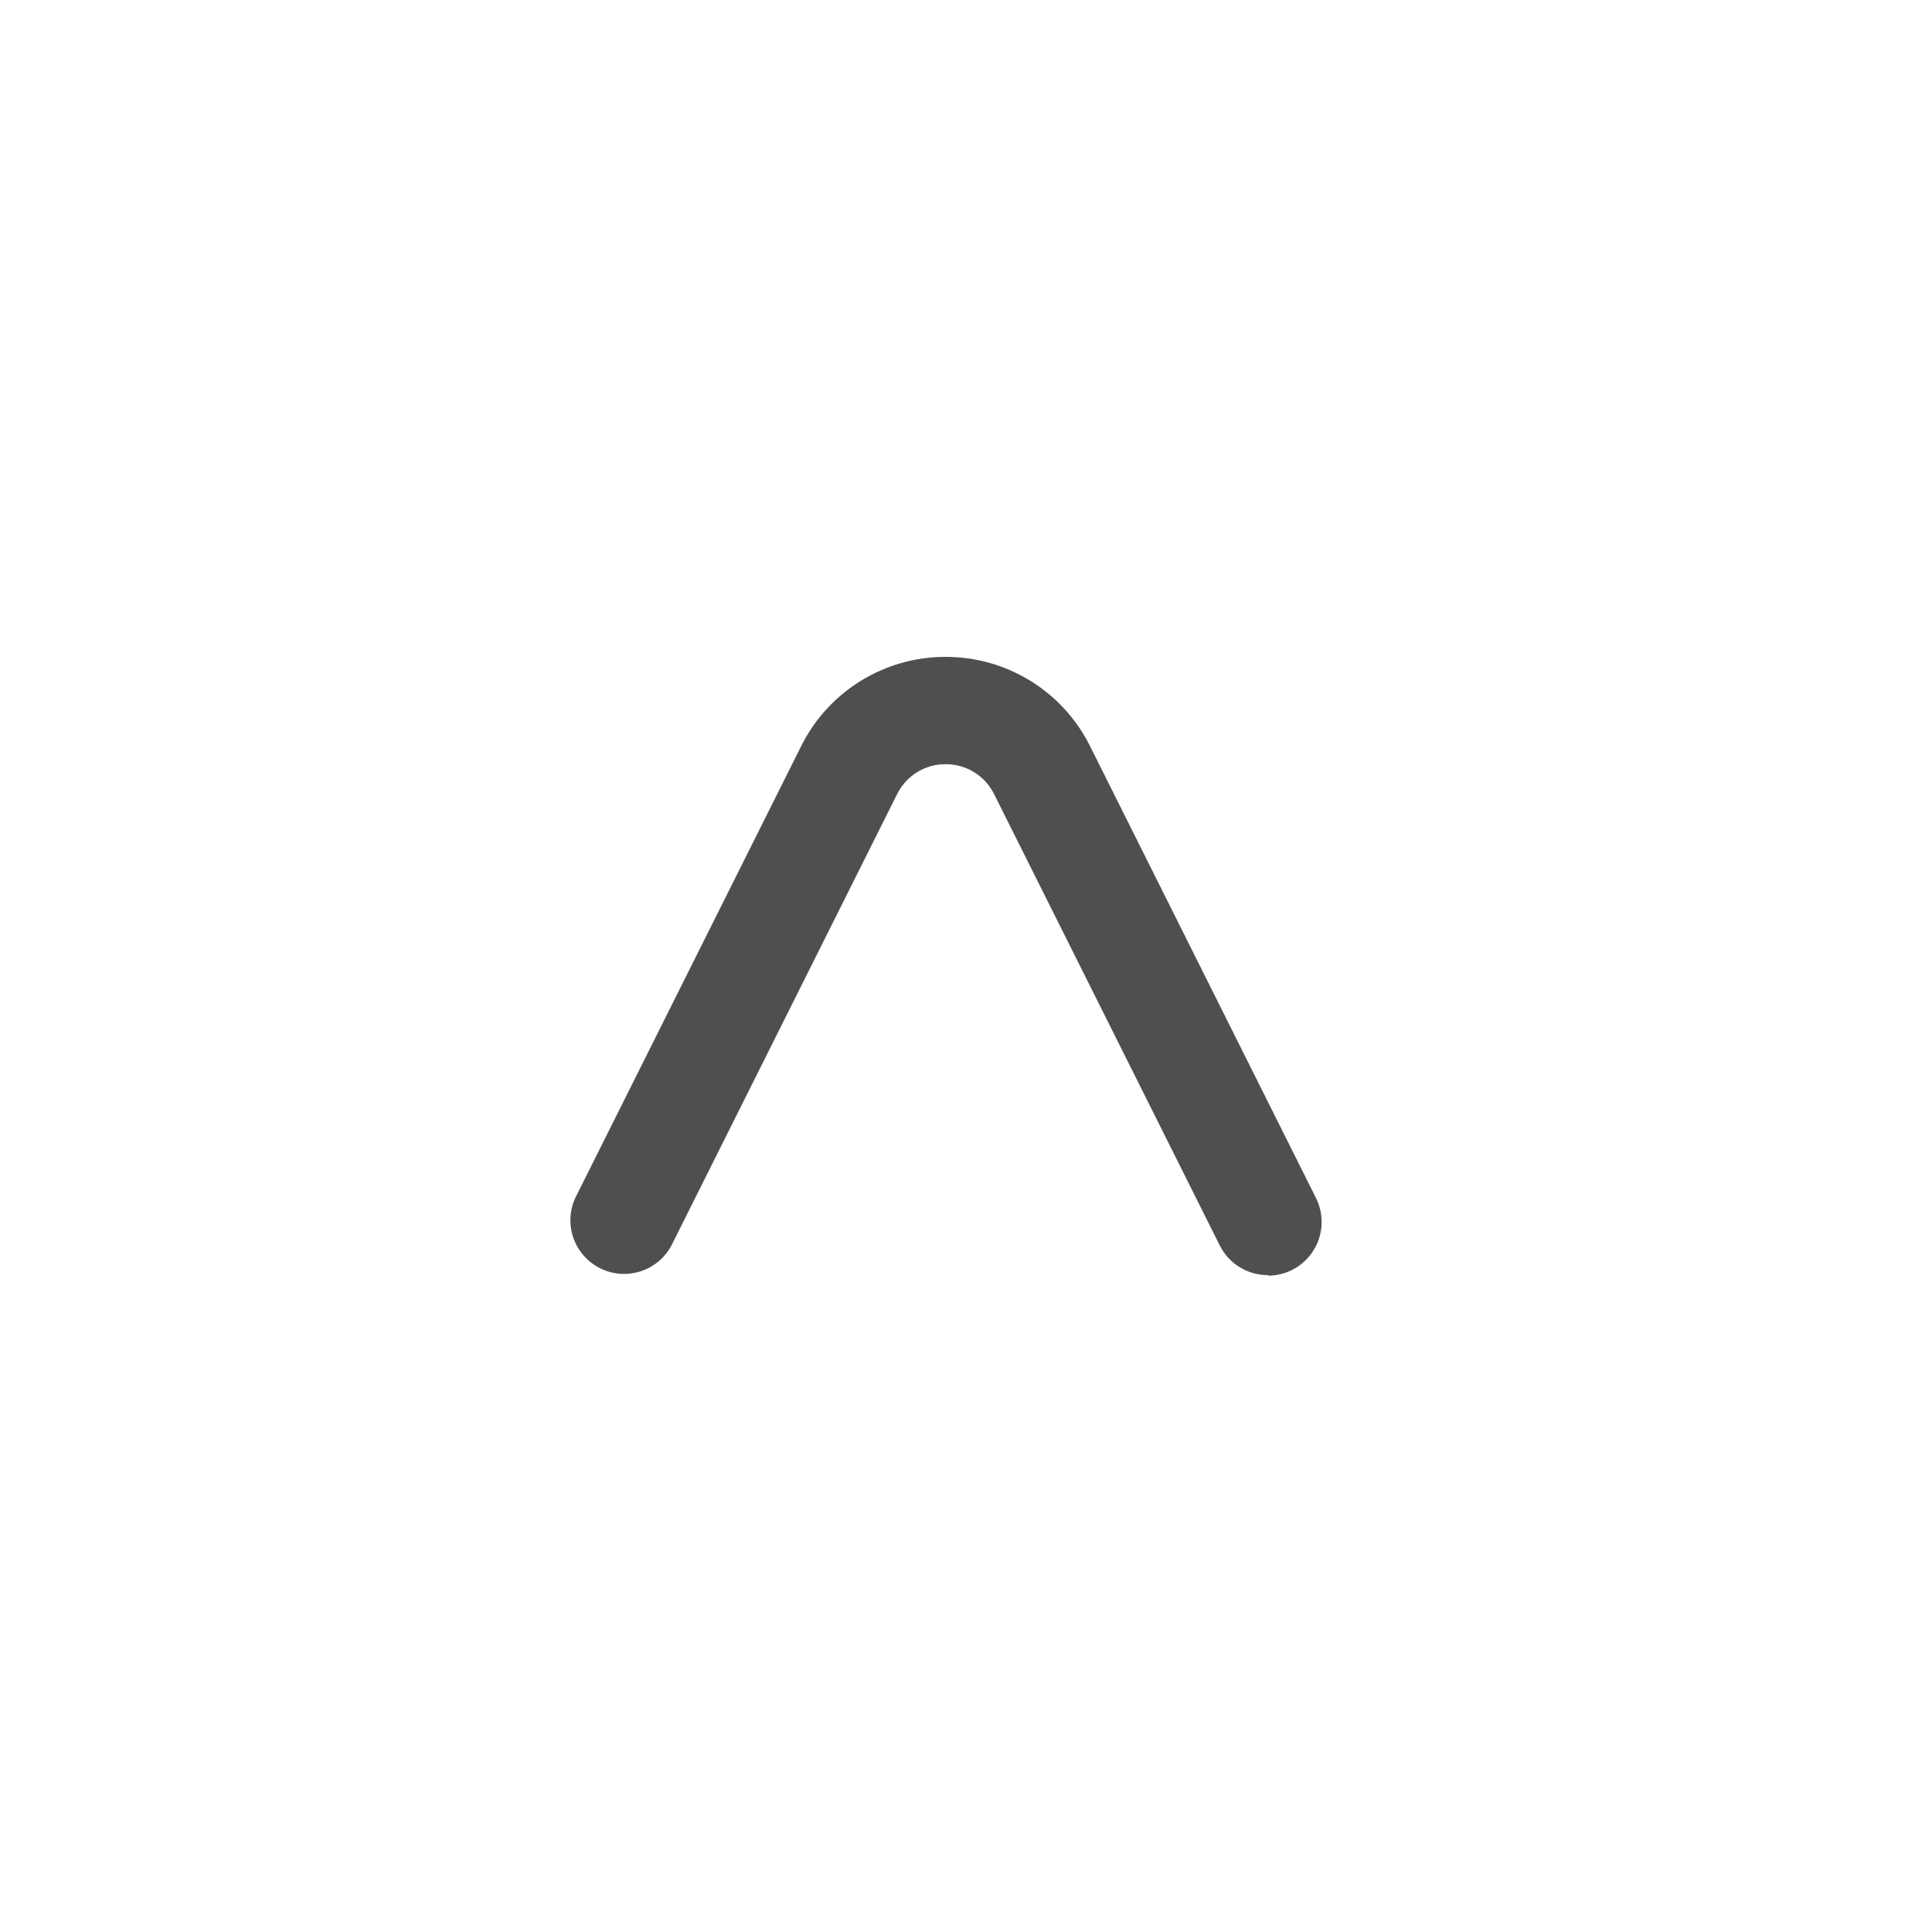
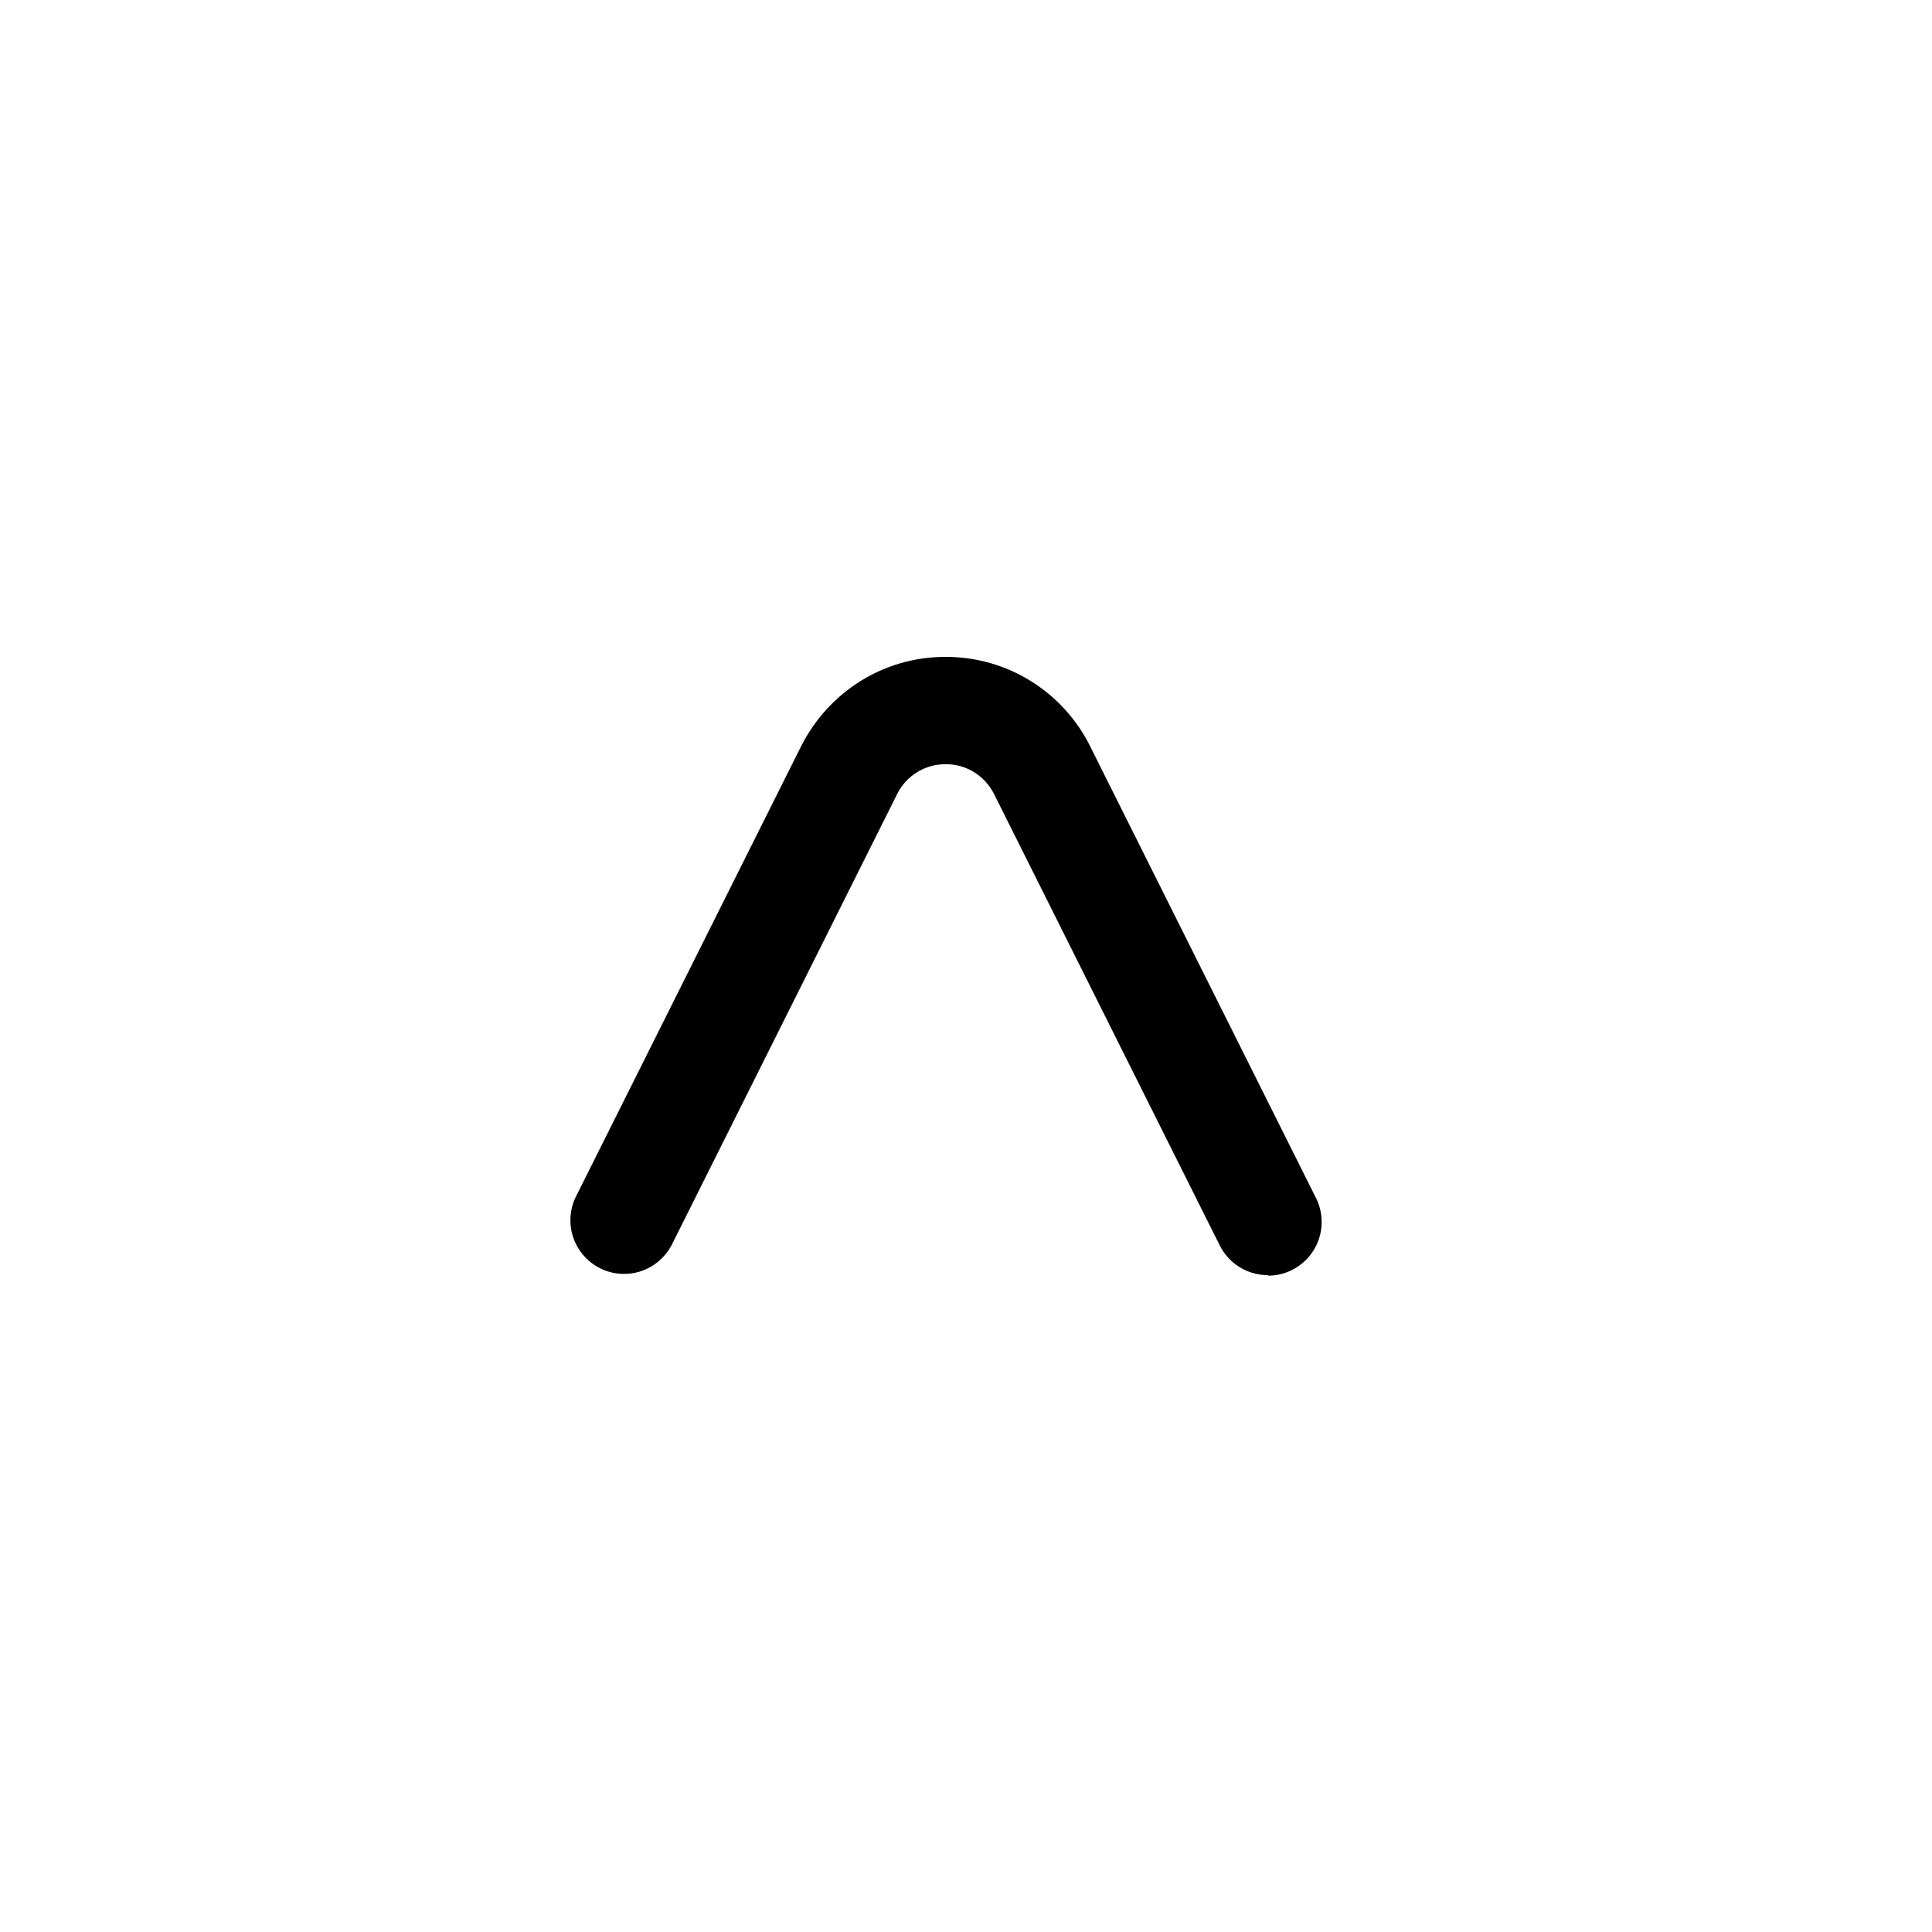
- <svg xmlns="http://www.w3.org/2000/svg" id="Layer_2" data-name="Layer 2" viewBox="0 0 36 36">
-   <defs>
-     <style>.cls-1{fill:#4f4f4f;}</style>
-   </defs>
-   <path class="cls-1" d="M23.63,23.76a1,1,0,0,1-.9-.55l-4.21-8.42a1,1,0,0,0-.9-.55h0a1,1,0,0,0-.9.55l-4.21,8.42a1,1,0,0,1-1.79-.89l4.21-8.42a3,3,0,0,1,2.69-1.66h0a3,3,0,0,1,2.69,1.66l4.21,8.42a1,1,0,0,1-.89,1.45Z" />
+ <svg xmlns="http://www.w3.org/2000/svg" version="1.1" width="1024" height="1024" viewBox="0 0 1024 1024">
+   <g id="icomoon-ignore">
+ </g>
+   <path d="M672.142 675.84c-0.059 0-0.128 0.001-0.198 0.001-11.042 0-20.614-6.291-25.327-15.485l-0.075-0.16-119.751-239.502c-4.788-9.354-14.36-15.645-25.402-15.645-0.070 0-0.139 0-0.209 0.001h0.011c-0.059 0-0.128-0.001-0.198-0.001-11.042 0-20.614 6.291-25.327 15.485l-0.075 0.16-119.751 239.502c-4.897 8.998-14.281 15.002-25.067 15.002-15.709 0-28.444-12.735-28.444-28.444 0-4.306 0.957-8.389 2.67-12.047l-0.073 0.174 119.751-239.502c14.314-28.217 43.112-47.218 76.348-47.218 0.059 0 0.118 0 0.177 0h-0.009c0.050 0 0.109 0 0.168 0 33.236 0 62.034 19.001 76.124 46.733l0.224 0.485 119.751 239.502c1.918 3.726 3.043 8.132 3.043 12.8 0 15.679-12.686 28.395-28.354 28.444h-0.005z" />
</svg>
